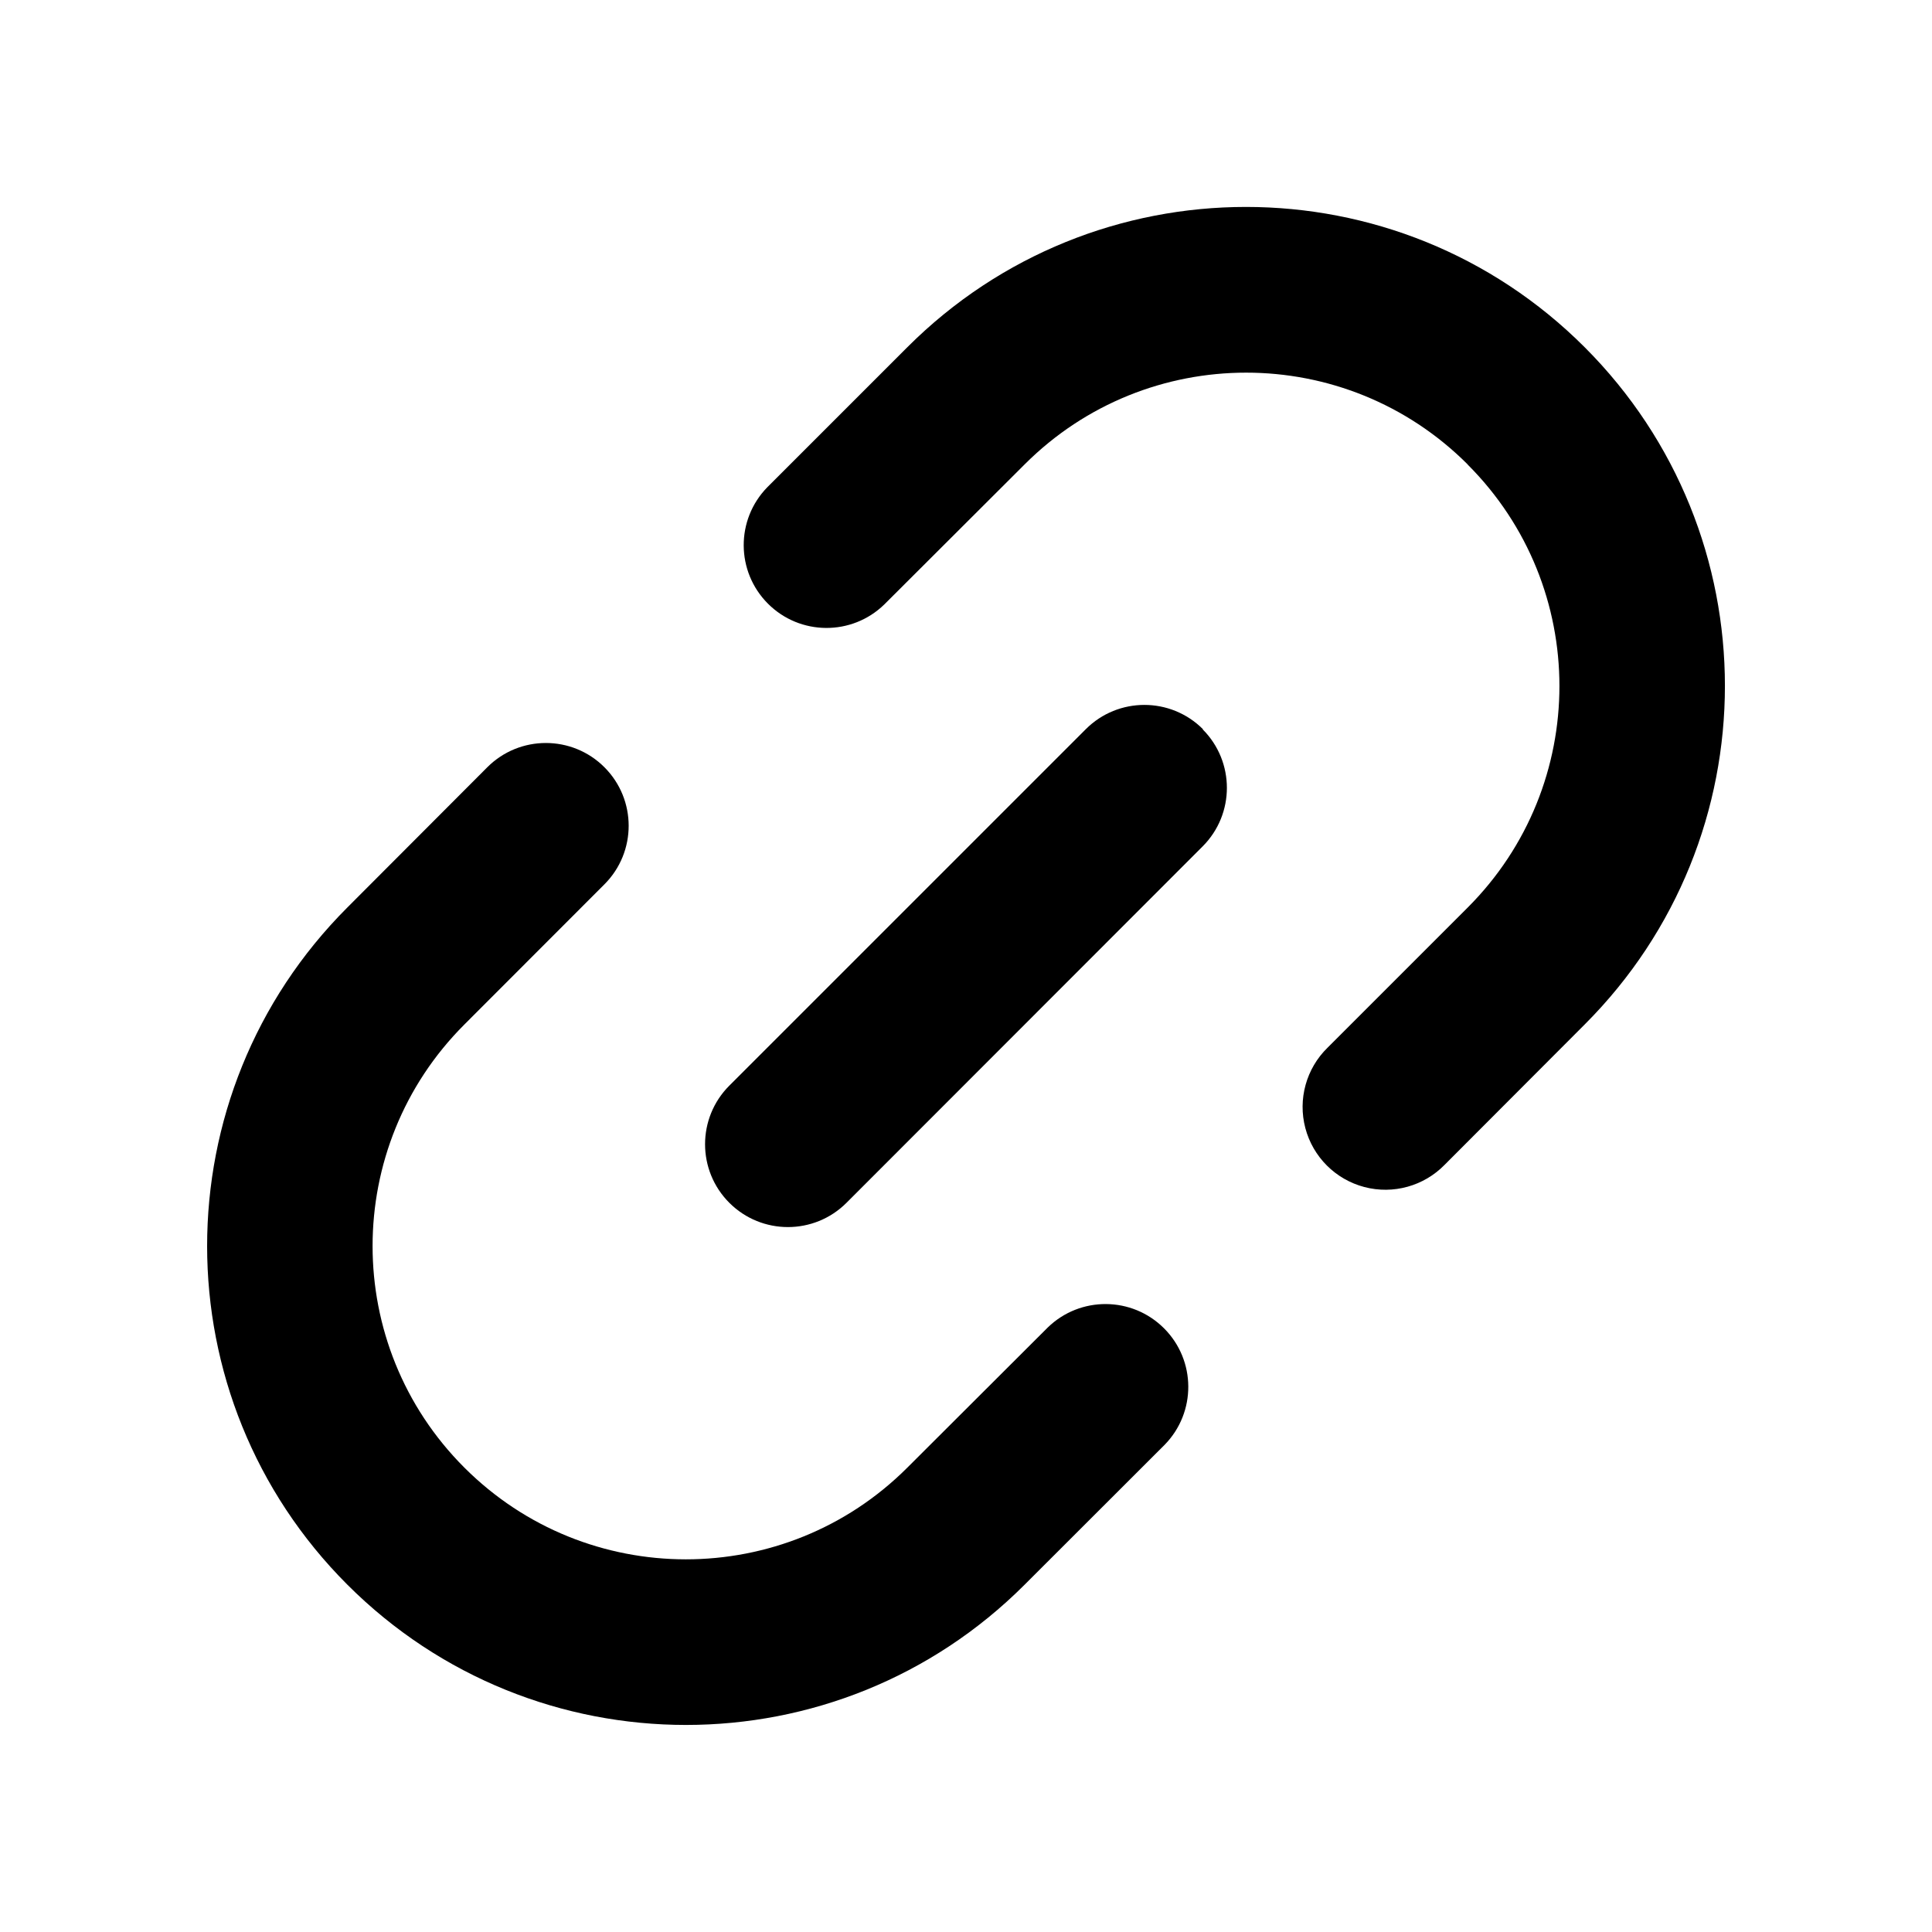
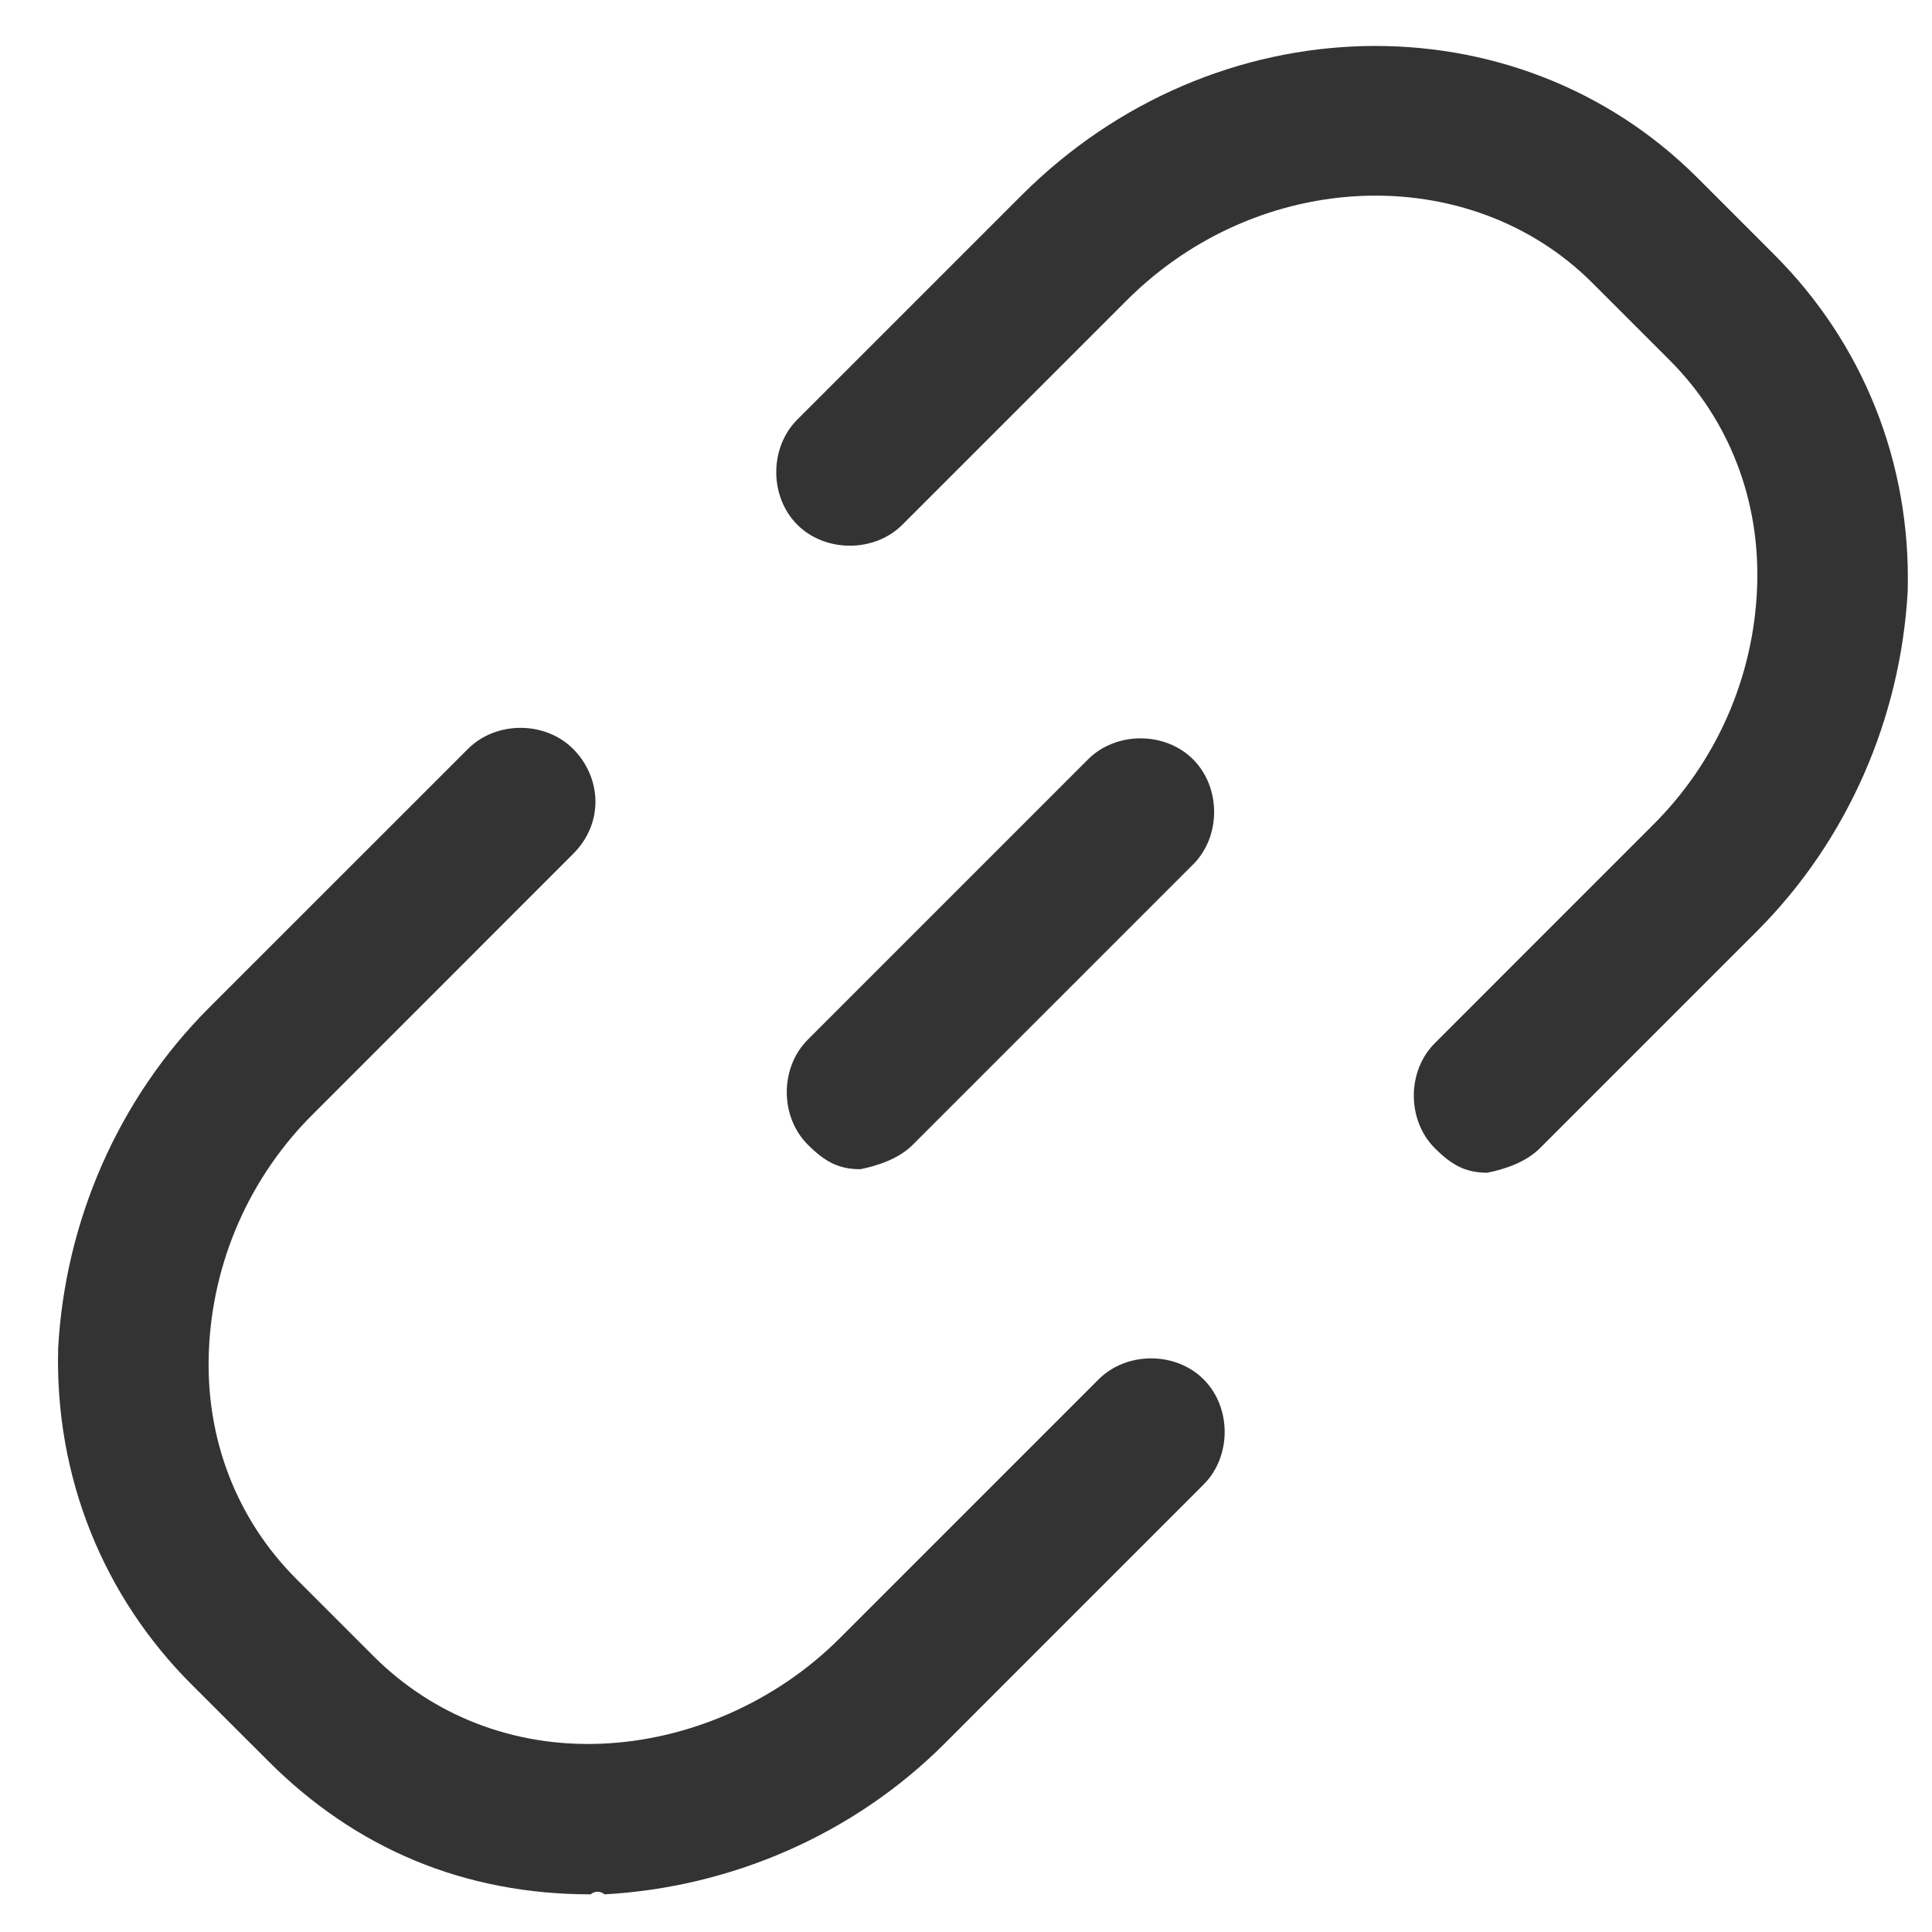
- <svg xmlns="http://www.w3.org/2000/svg" viewBox="0 0 1024 1024">
-   <path fill="undefined" d="M777.87 246.13a166.03 166.03 0 0 0-234.78 0l-74.39 74.24a43.89 43.89 0 0 1-62.03-62.1l74.24-74.24a253.81 253.81 0 0 1 358.99 358.98l-74.17 74.32a43.89 43.89 0 1 1-62.1-62.03l74.24-74.24a166.03 166.03 0 0 0 0-234.86z m-140.43 140.43a43.89 43.89 0 0 1 0 62.03l-188.78 188.92a43.89 43.89 0 1 1-62.1-62.1l188.93-188.92a43.89 43.89 0 0 1 62.1 0z m-317.07 20.11a43.89 43.89 0 0 1 0 62.03l-74.24 74.31a166.03 166.03 0 0 0 234.78 234.86l74.39-74.24a43.89 43.89 0 0 1 62.03 62.1l-74.24 74.17a253.81 253.81 0 1 1-358.99-358.91l74.17-74.32a43.89 43.89 0 0 1 62.1 0z" />
+ <svg xmlns="http://www.w3.org/2000/svg" class="icon" width="200px" height="200.00px" viewBox="0 0 1024 1024" version="1.1">
+   <path fill="#333333" d="M313.034 1004.045c-66.849 0-124.403-24.156-170.798-70.577l-40.855-40.829C54.96 846.218 28.966 783.097 30.831 714.411c3.702-66.849 31.56-131.807 79.819-180.119l137.4-137.374c14.861-14.861 40.855-14.861 55.69 0 14.861 14.861 16.725 38.991 0 55.69L166.392 590.008a187.471 187.471 0 0 0-55.69 126.241c-1.864 46.421 14.835 89.114 46.395 120.674l40.855 40.855c31.56 31.56 74.253 48.286 120.674 46.421 46.421-1.838 92.843-22.292 126.241-55.69l137.4-137.4c14.861-14.861 40.855-14.861 55.69 0 14.861 14.861 14.861 40.855 0 55.69L500.558 924.226c-48.286 48.259-113.27 76.117-180.119 79.819a5.645 5.645 0 0 0-7.404 0z m475.294-382.477c-11.133 0-18.563-3.702-27.832-12.997-14.861-14.861-14.861-40.855 0-55.69l115.082-115.108a187.471 187.471 0 0 0 55.716-126.267c1.838-46.395-14.861-89.114-46.421-120.674l-40.855-40.855c-64.985-64.958-176.364-61.256-246.915 9.295l-118.837 118.837c-14.835 14.835-40.829 14.835-55.69 0-14.861-14.861-14.861-40.855 0-55.716l118.81-118.81c102.137-102.137 261.776-105.813 358.347-9.295l40.829 40.855c46.421 46.421 72.415 109.542 70.551 178.229-3.702 66.849-31.56 131.807-79.819 180.093l-115.108 115.108c-7.431 7.431-18.563 11.133-27.858 12.997zM456.001 619.704c-11.159 0-18.563-3.702-27.832-12.997-14.887-14.835-14.887-40.829 0-55.69l148.506-148.533c14.861-14.861 40.855-14.861 55.69 0 14.861 14.861 14.861 40.855 0 55.69l-148.533 148.533c-7.404 7.431-18.563 11.159-27.832 12.997z" />
</svg>
